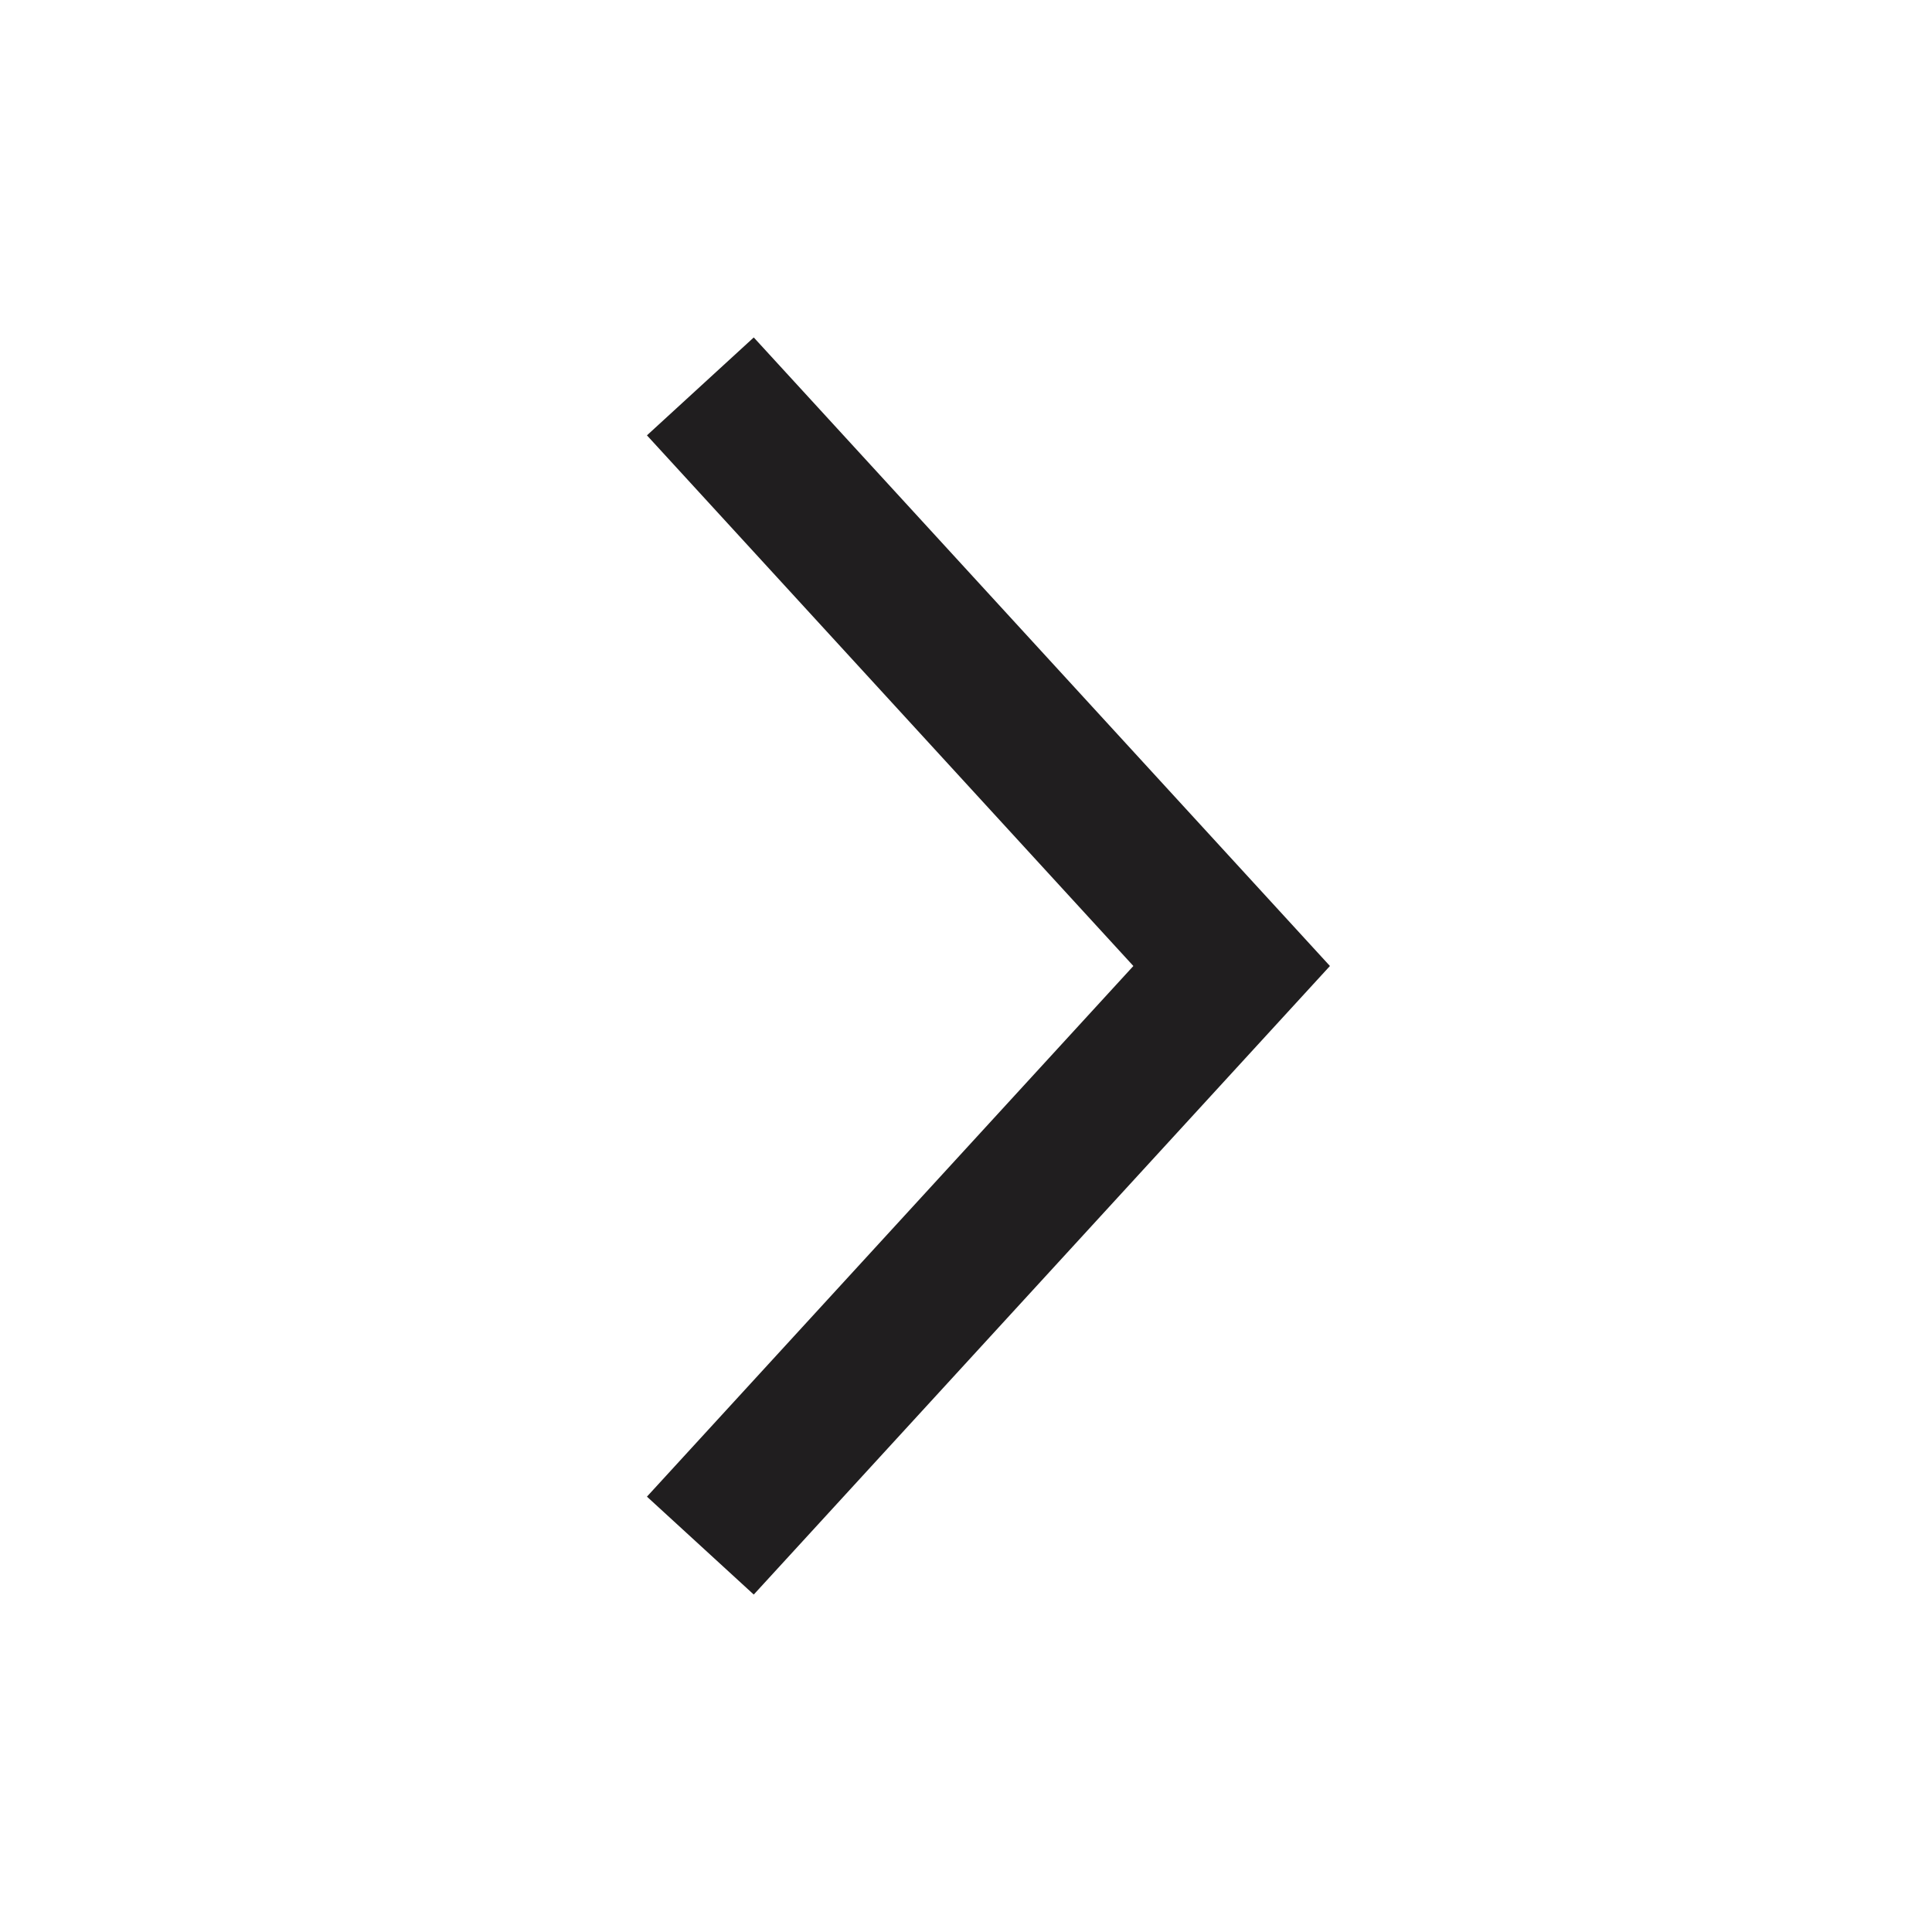
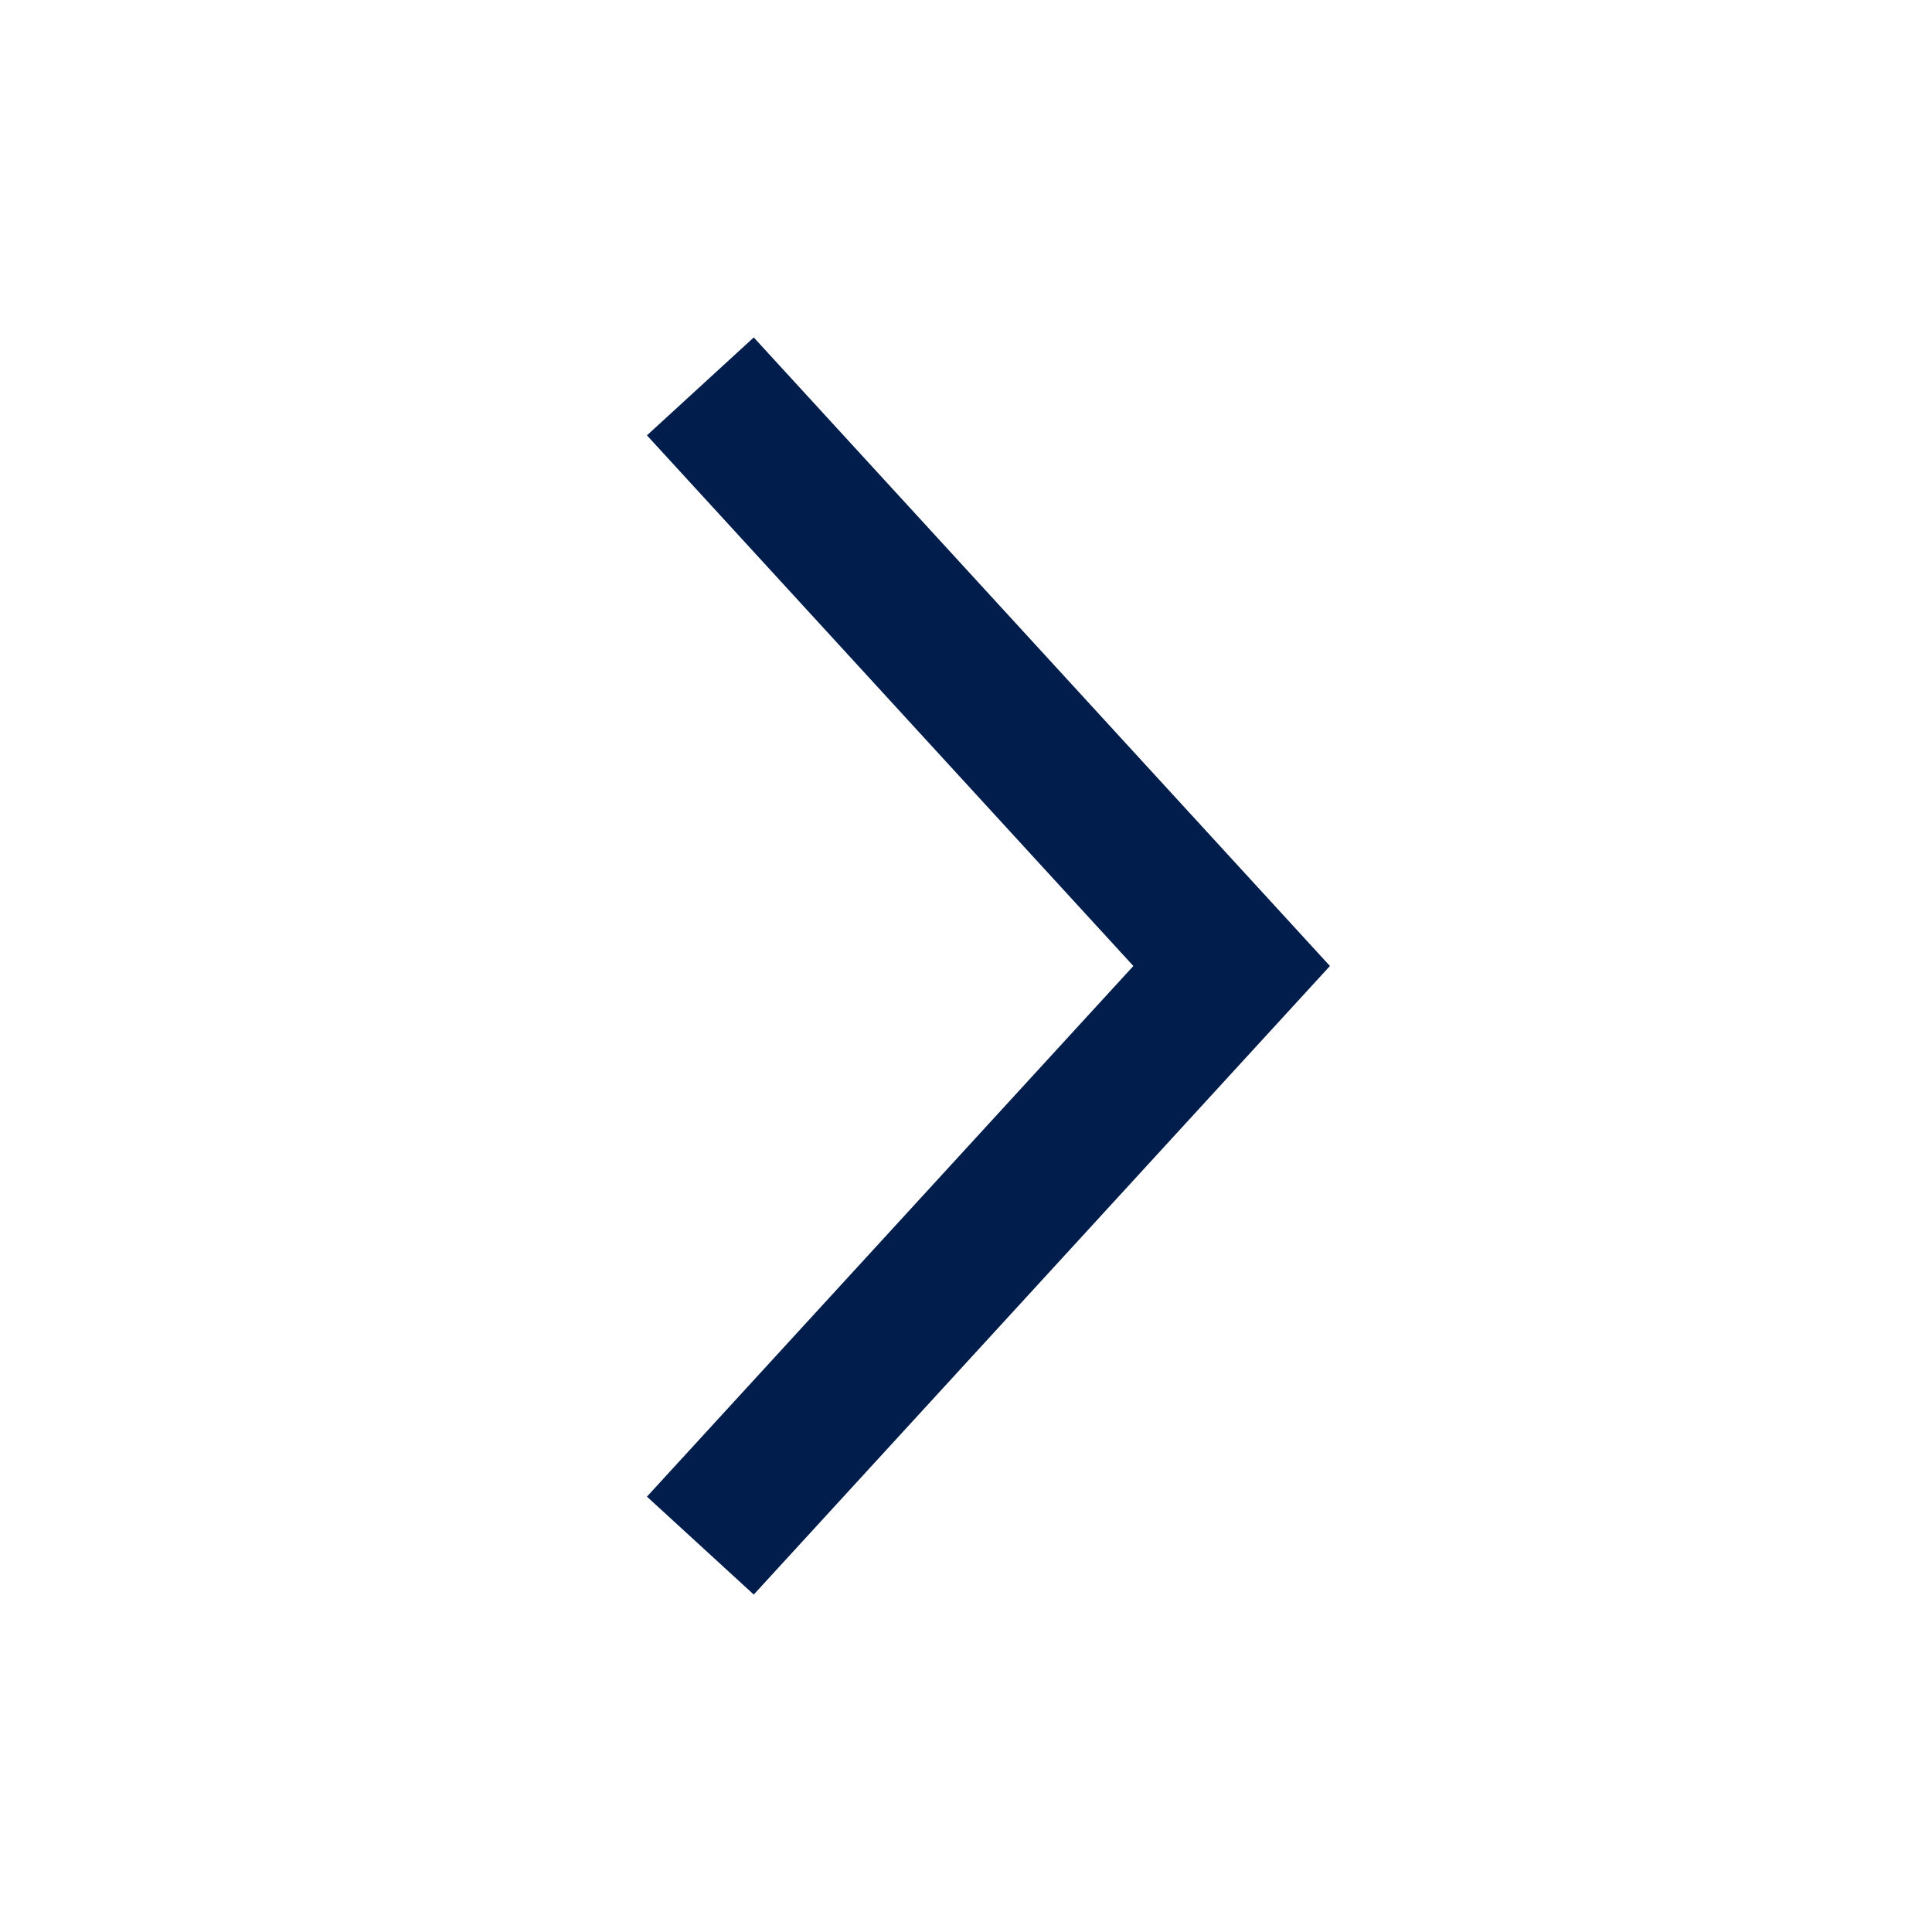
<svg xmlns="http://www.w3.org/2000/svg" width="14" height="14" viewBox="0 0 14 14" fill="none">
  <g id="ÐÐ¾Ð»Ð¾Ð²Ð½Ð°">
    <g id="Card">
      <g id="Arrow Right">
        <g id="Arrow right">
-           <path id="Arrow right_2" d="M5.075 2.8L8.925 7L5.075 11.2" stroke="#201E1F" stroke-width="1.05" />
+           <path id="Arrow right_2" d="M5.075 2.8L8.925 7L5.075 11.2" stroke="#001D4B" stroke-width="1.05" />
        </g>
      </g>
    </g>
  </g>
</svg>
